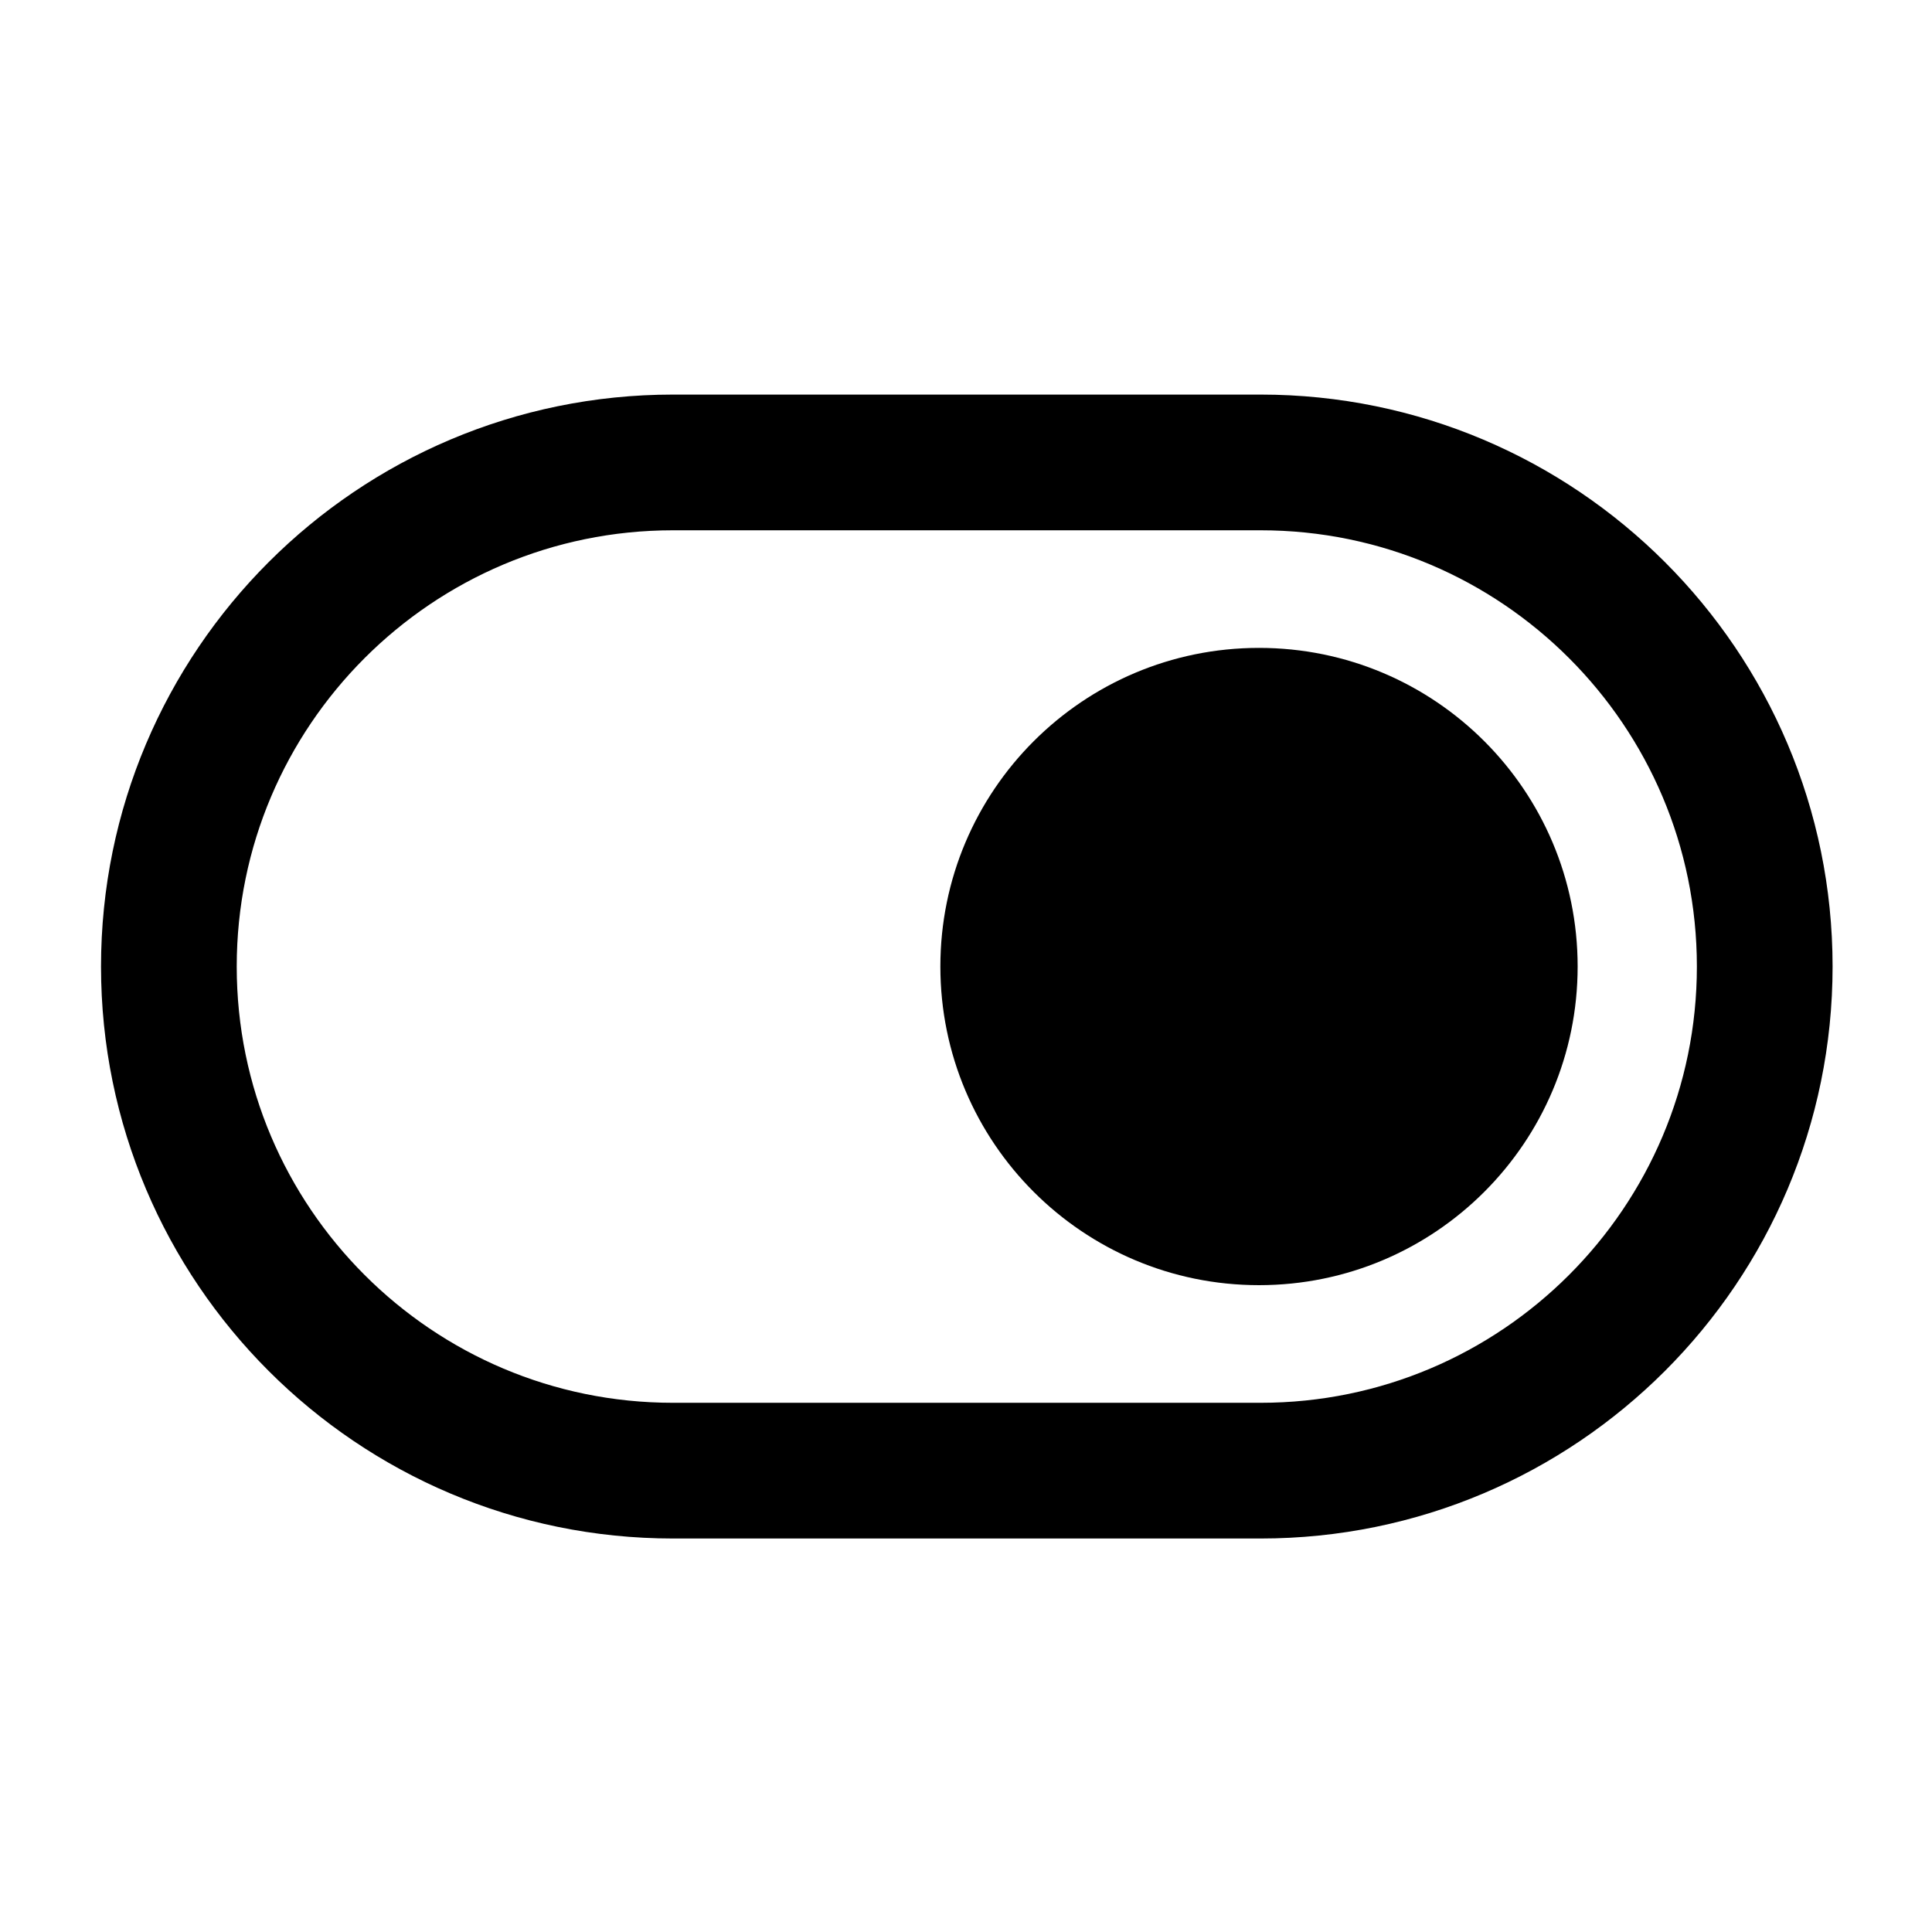
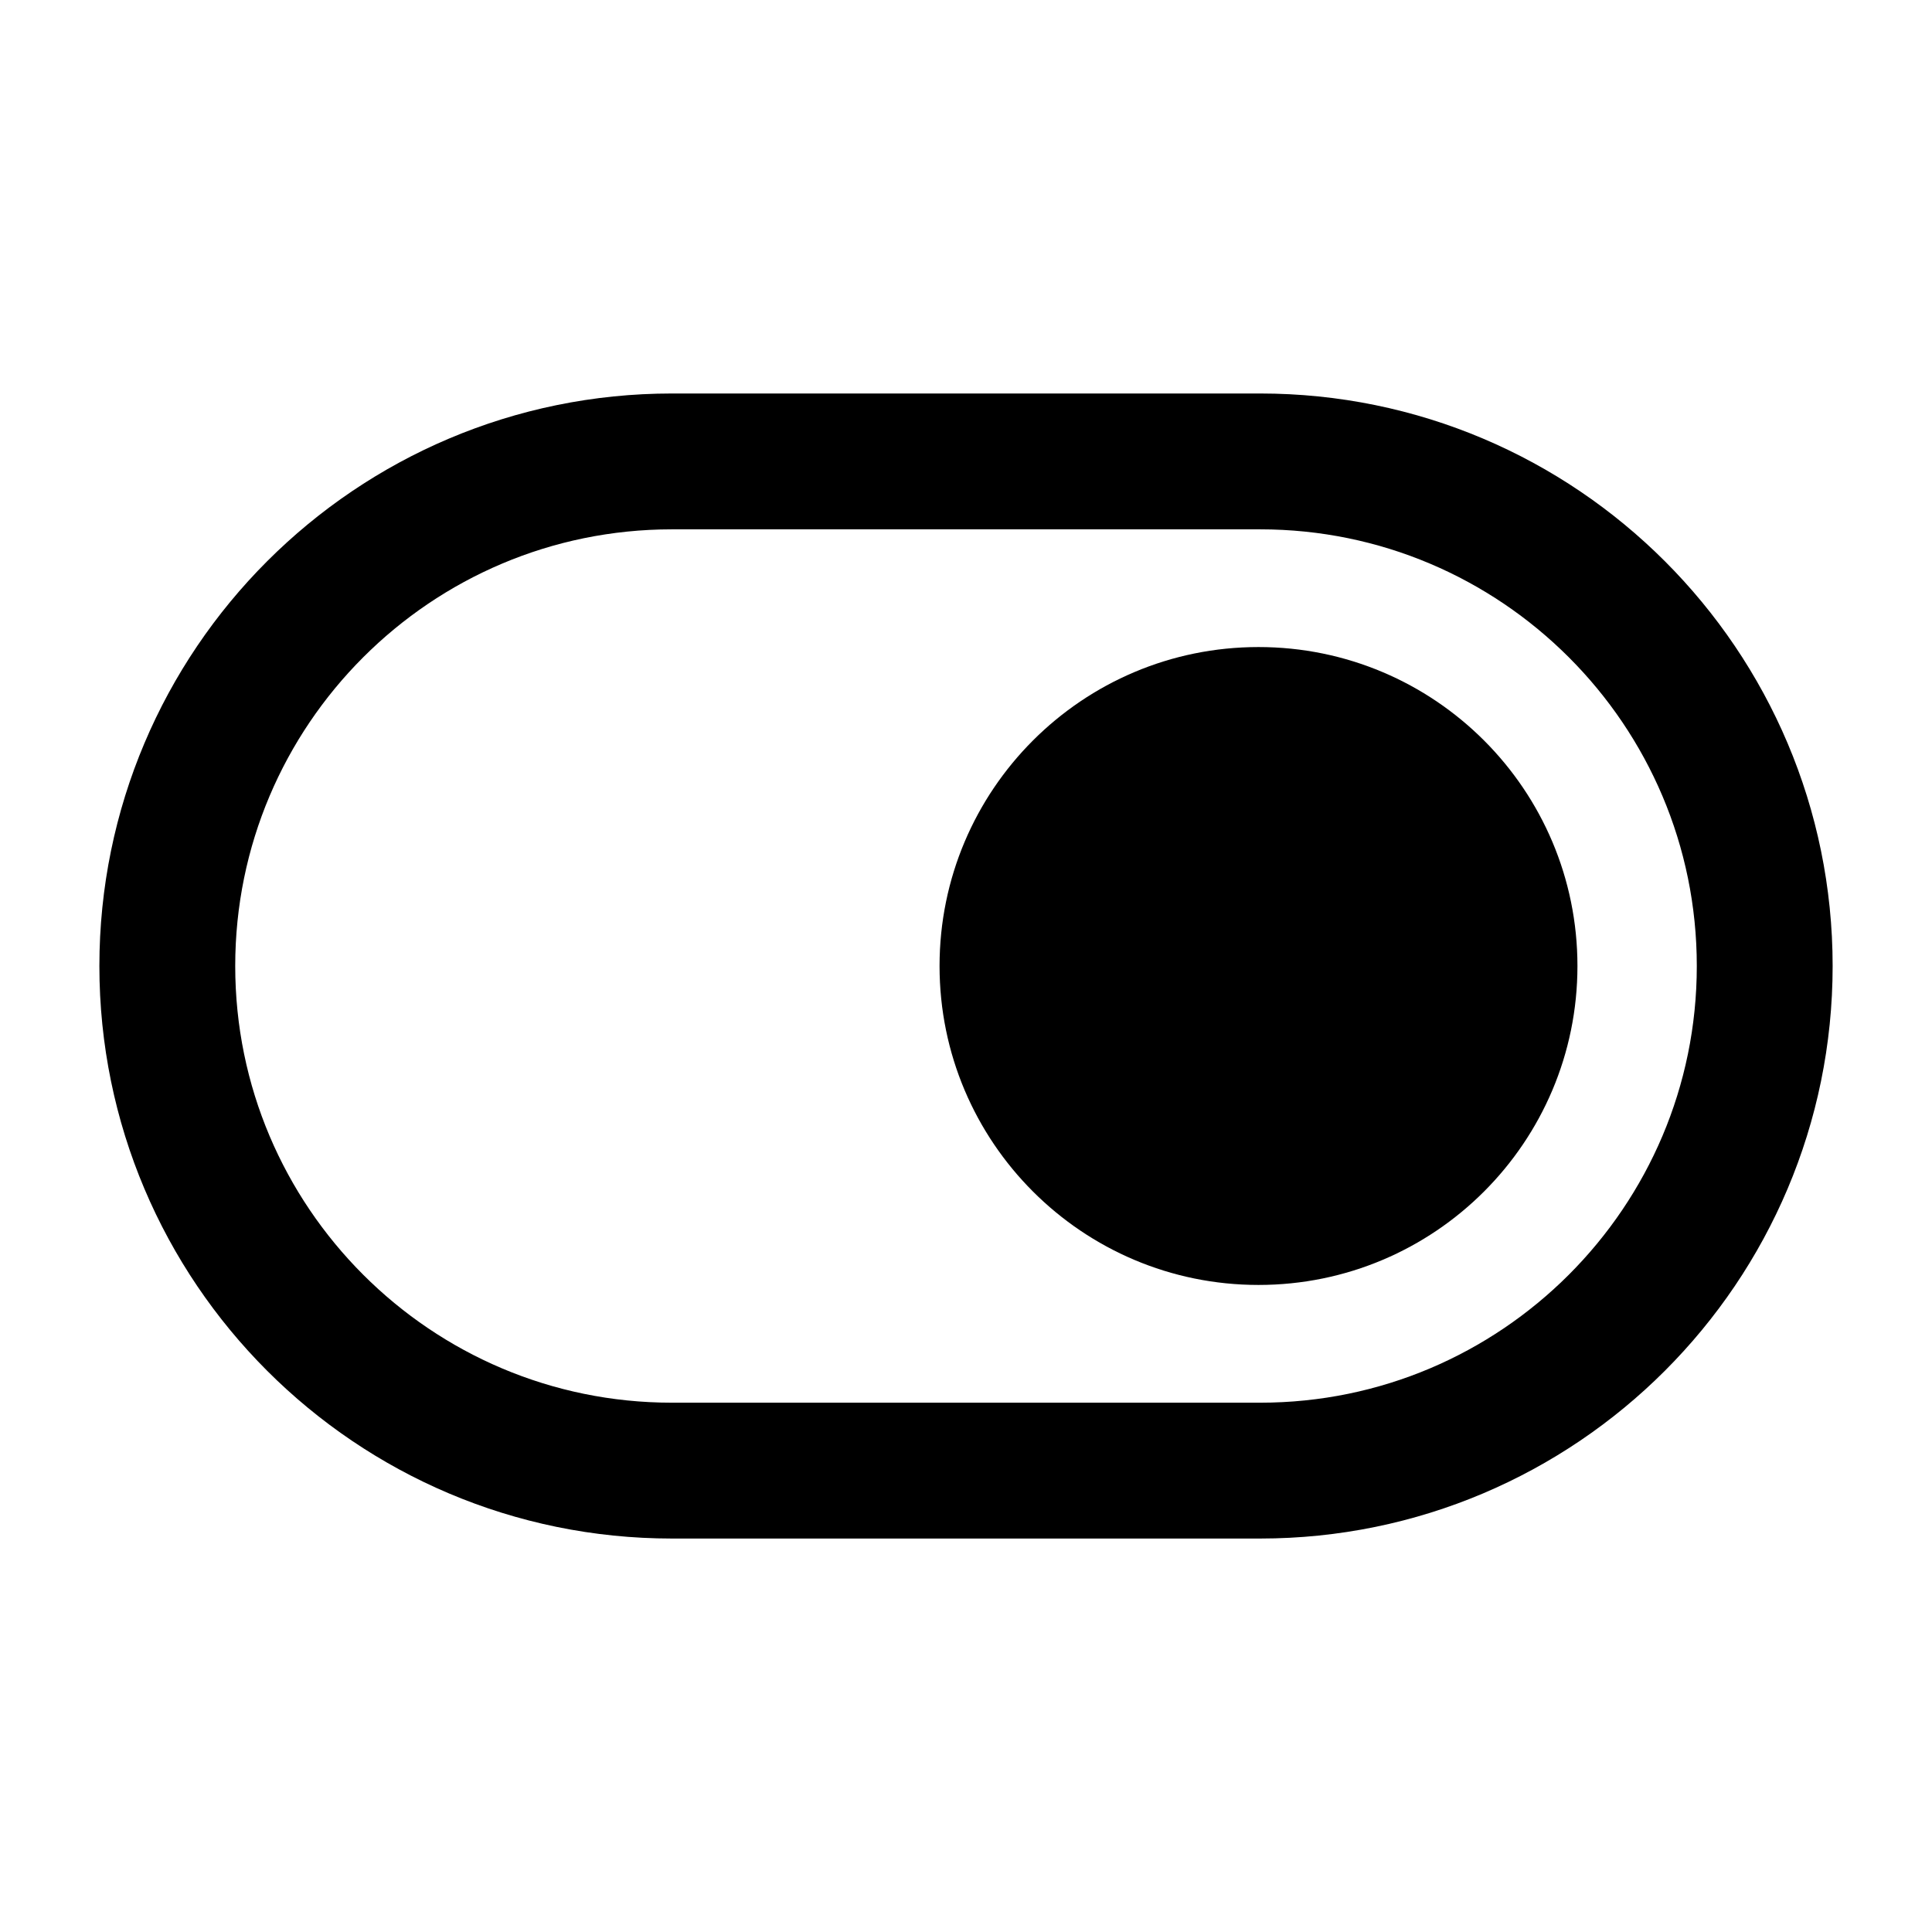
- <svg xmlns="http://www.w3.org/2000/svg" width="100%" height="100%" viewBox="0 0 1025 1025" version="1.1" xml:space="preserve" style="fill-rule:evenodd;clip-rule:evenodd;stroke-linecap:round;stroke-linejoin:round;stroke-miterlimit:1.4;">
+ <svg xmlns="http://www.w3.org/2000/svg" width="100%" height="100%" viewBox="0 0 1024 1024" version="1.1" xml:space="preserve" style="fill-rule:evenodd;clip-rule:evenodd;stroke-linecap:round;stroke-linejoin:round;stroke-miterlimit:1.4;">
  <g transform="matrix(1,0,0,1,-6416,-2527)">
-     <g id="icon-toggle-on" transform="matrix(1,0,0,1,6416.92,2527.78)">
+     <g id="icon-toggle-on" transform="matrix(1,0,0,1,6416,2527)">
      <rect x="0" y="0" width="1024" height="1024" style="fill:none;" />
      <g transform="matrix(1.01278,0,0,1.01278,-6535.86,-2575.71)">
-         <path d="M7376.92,3048.75C7376.92,3194.5 7258.6,3312.83 7112.85,3312.83L6805.02,3312.83C6659.27,3312.83 6540.94,3194.5 6540.94,3048.75C6540.94,2903 6659.27,2784.68 6805.02,2784.68L7112.85,2784.68C7258.6,2784.68 7376.92,2903 7376.92,3048.75Z" style="fill:none;stroke:currentColor;stroke-width:71.09px;" />
+         <path d="M7376.92,3048.75C7376.92,3194.5 7258.6,3312.83 7112.85,3312.83L6805.02,3312.83C6659.27,3312.83 6540.94,3194.5 6540.94,3048.75C6540.94,2903 6659.27,2784.68 6805.02,2784.68L7112.85,2784.68C7258.6,2784.68 7376.92,2903 7376.92,3048.75Z" style="fill:none;stroke:black;stroke-width:71.09px;" />
      </g>
      <g transform="matrix(0.997305,0,0,0.997305,-6378.54,-2497.16)">
-         <circle cx="7064.61" cy="3017.29" r="169.507" style="fill:currentColor" />
+         <circle cx="7064.61" cy="3017.29" r="169.507" />
      </g>
    </g>
  </g>
</svg>
